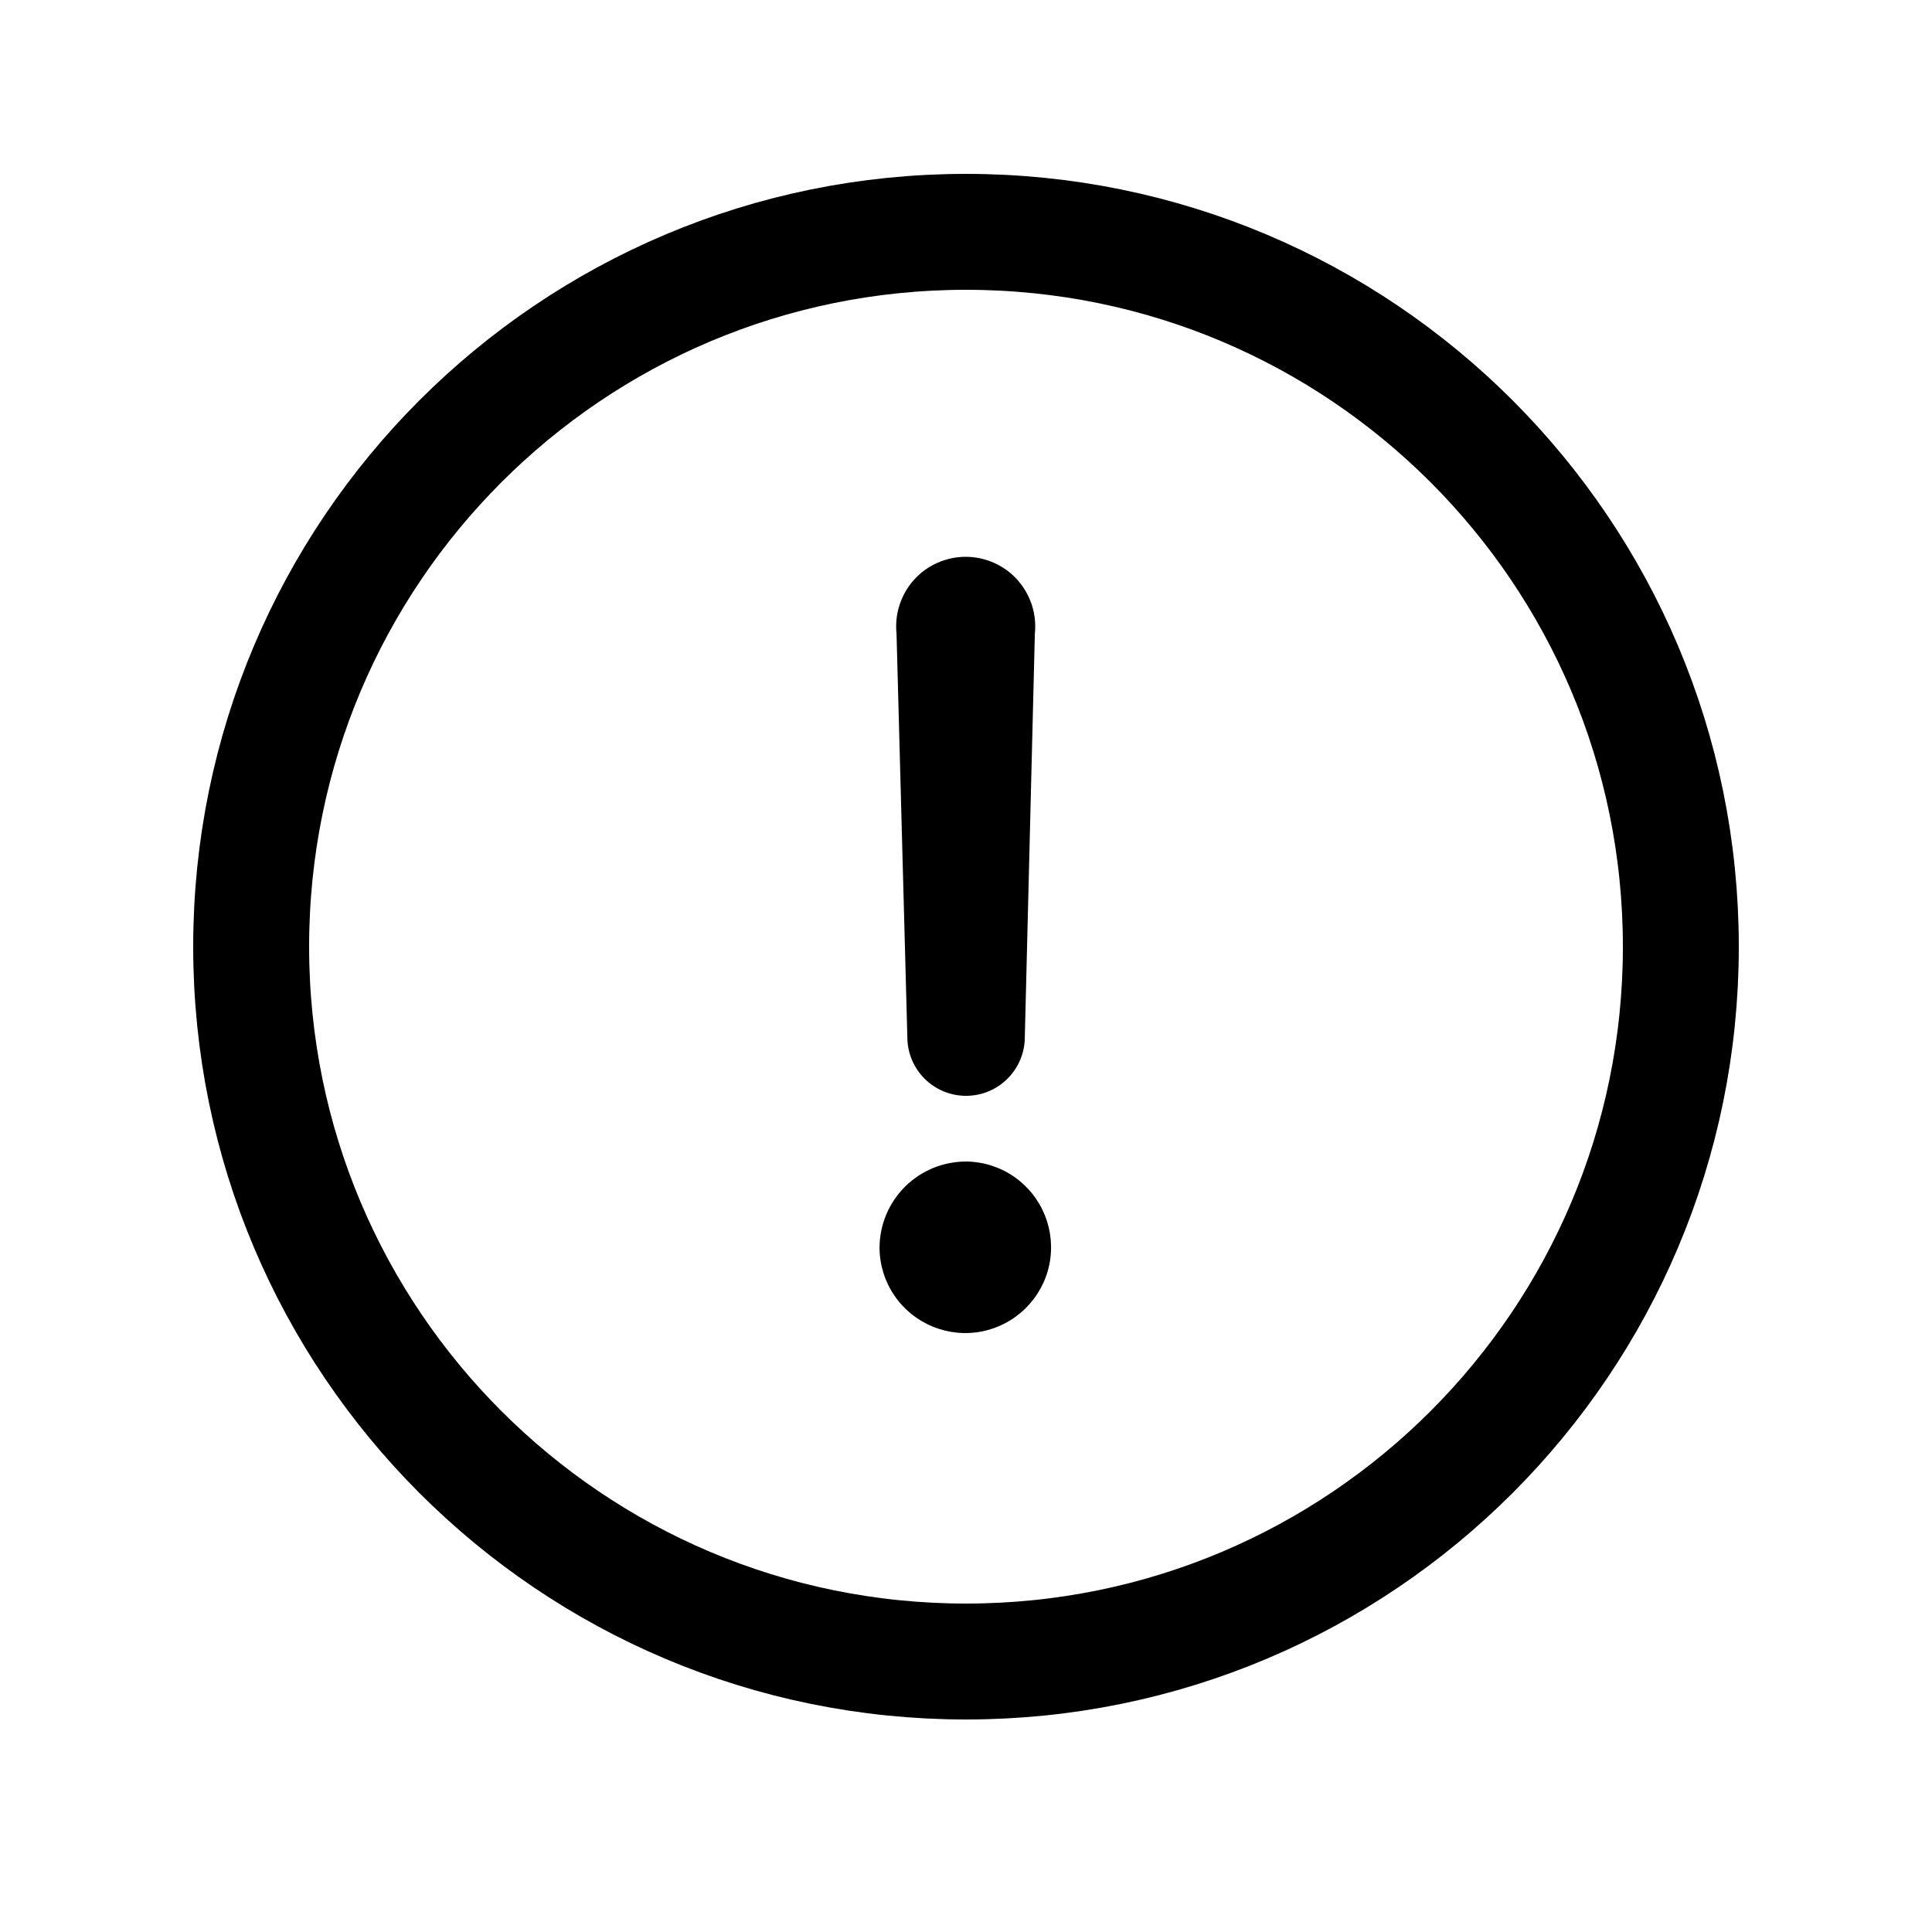
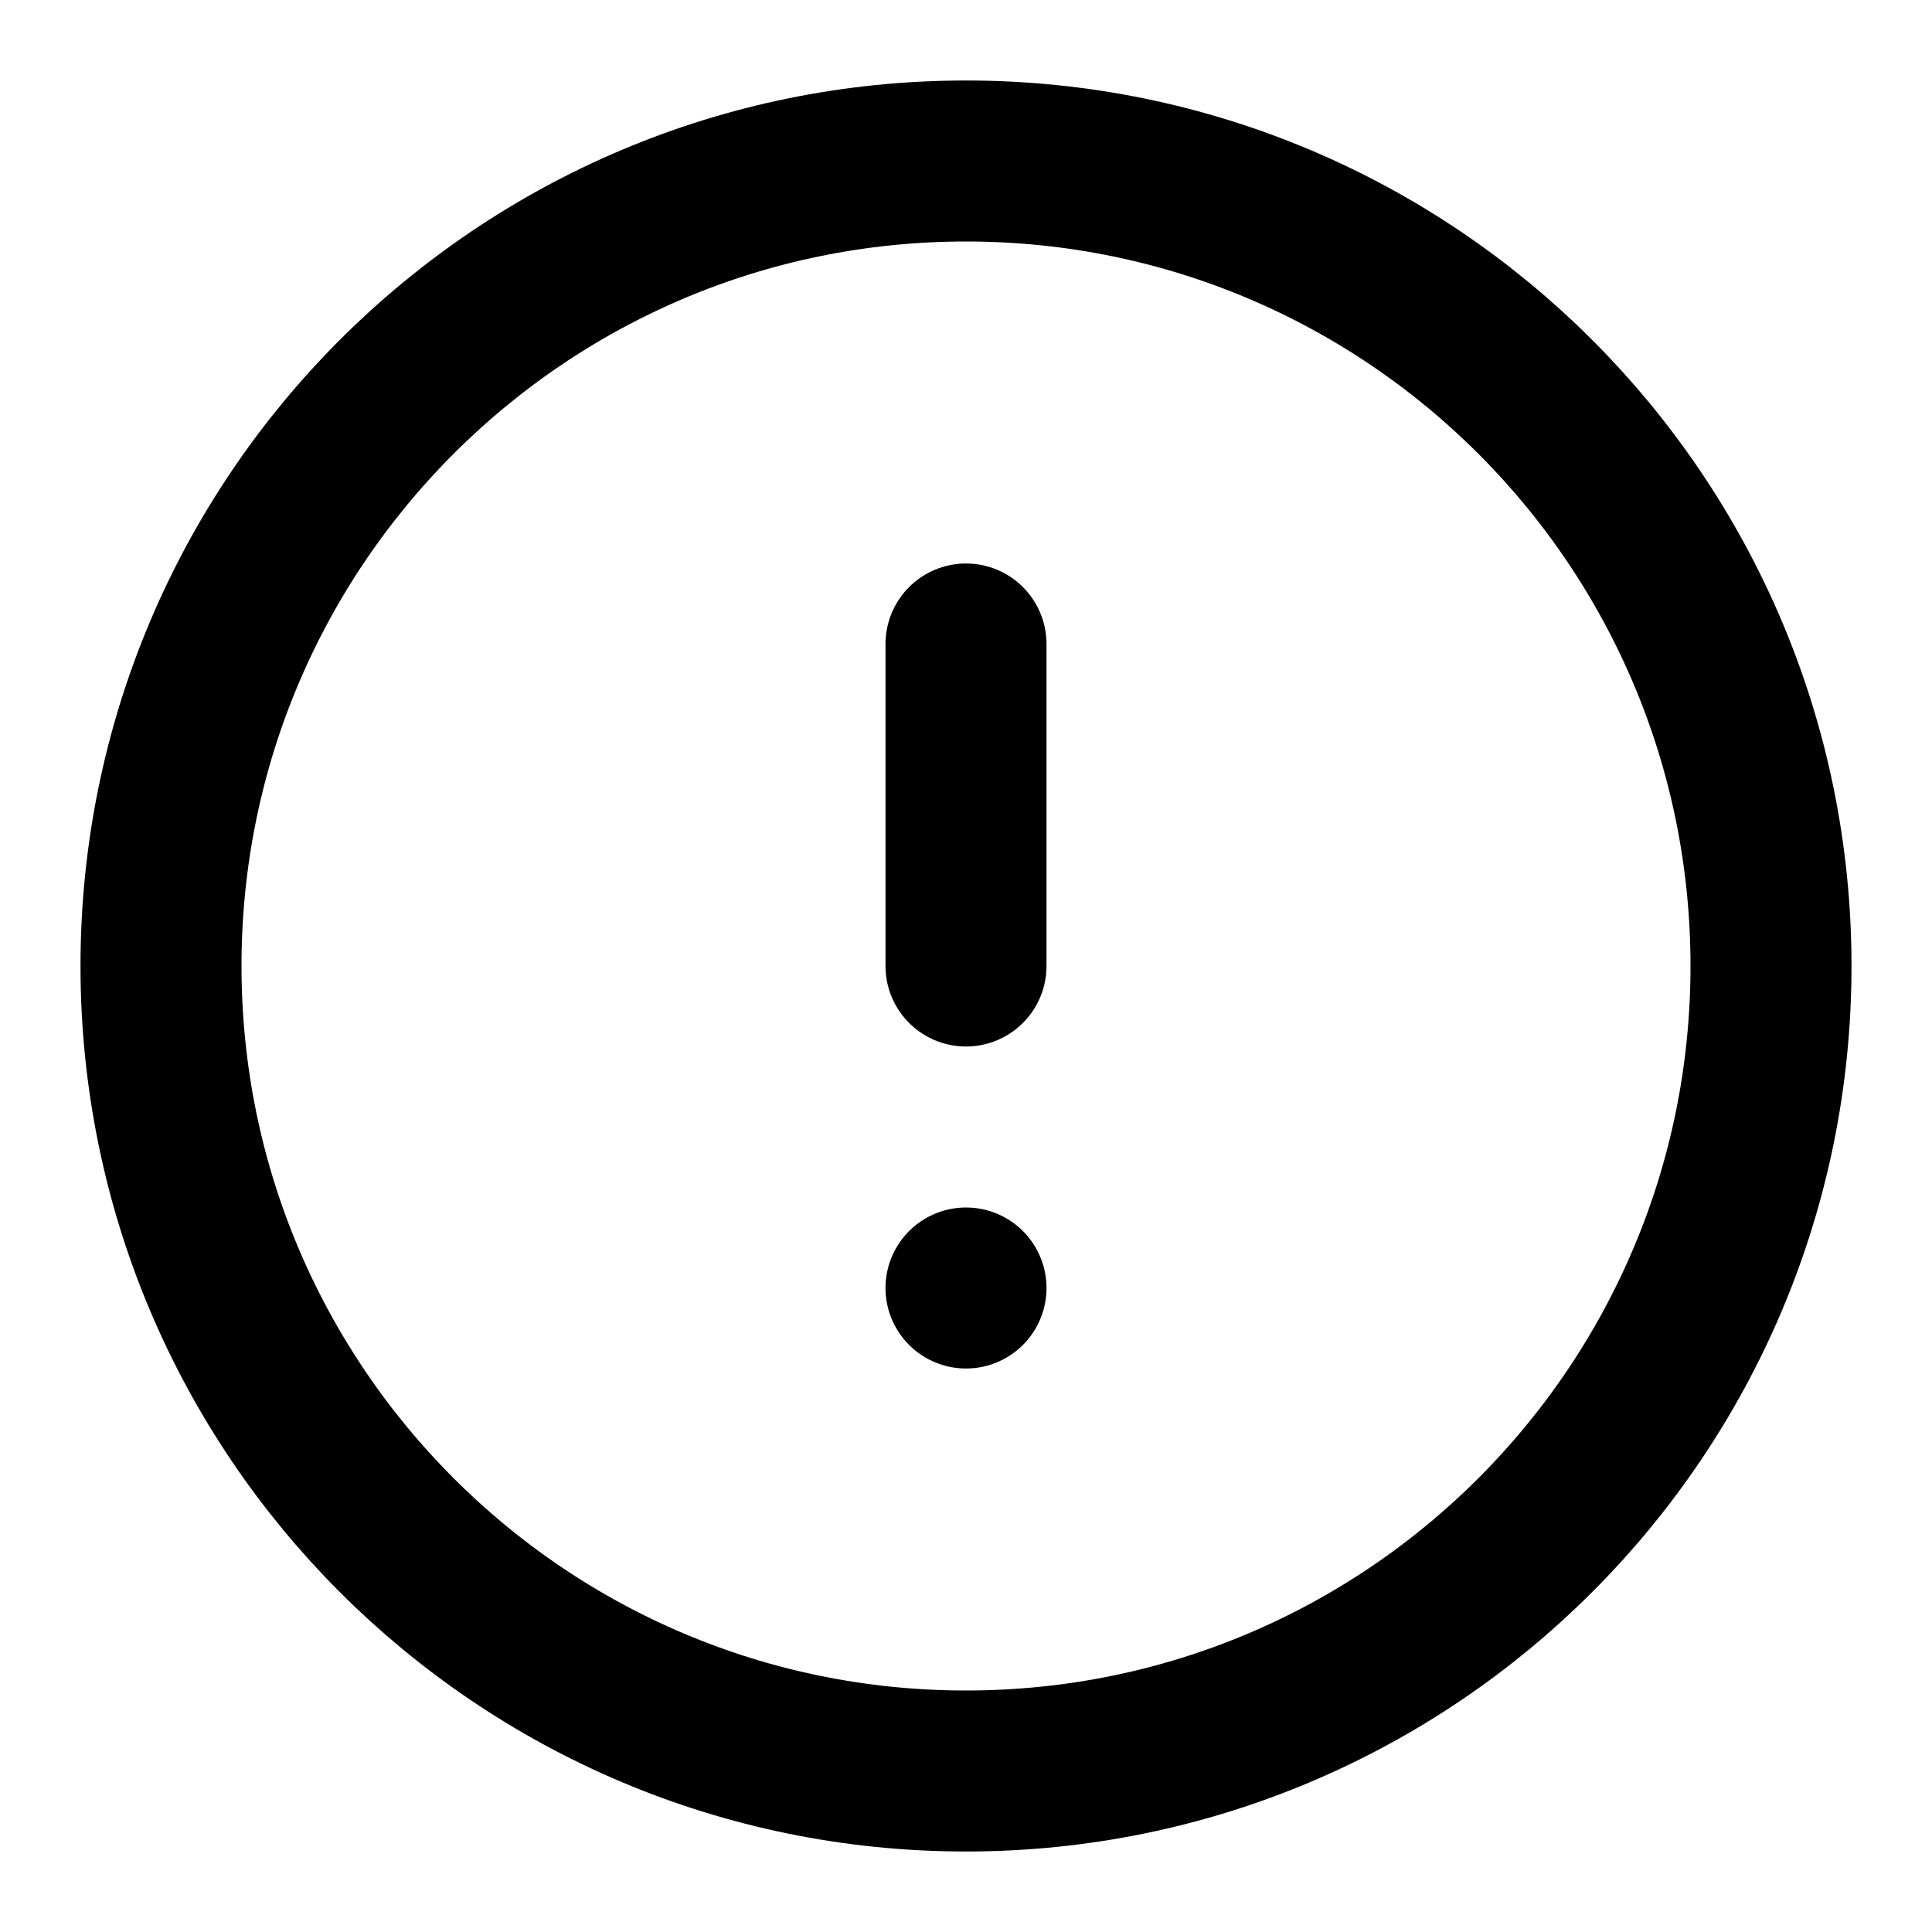
- <svg xmlns="http://www.w3.org/2000/svg" width="800px" height="800px" viewBox="-0.5 0 25 25" fill="none">
-   <path d="M10.881 16.15C10.881 16.002 10.91 15.856 10.967 15.719C11.024 15.582 11.107 15.459 11.212 15.354C11.318 15.25 11.442 15.168 11.579 15.112C11.716 15.057 11.863 15.029 12.011 15.03C12.229 15.034 12.441 15.102 12.621 15.226C12.801 15.35 12.94 15.524 13.021 15.727C13.102 15.929 13.122 16.151 13.078 16.365C13.034 16.579 12.927 16.774 12.772 16.928C12.617 17.082 12.42 17.186 12.206 17.229C11.992 17.271 11.77 17.249 11.569 17.166C11.367 17.083 11.194 16.943 11.072 16.762C10.949 16.581 10.883 16.368 10.881 16.15ZM11.241 13.42L11.101 8.2C11.088 8.075 11.101 7.948 11.14 7.828C11.179 7.708 11.242 7.597 11.327 7.503C11.411 7.409 11.514 7.334 11.63 7.283C11.745 7.232 11.87 7.205 11.996 7.205C12.122 7.205 12.247 7.232 12.362 7.283C12.477 7.334 12.581 7.409 12.665 7.503C12.749 7.597 12.813 7.708 12.852 7.828C12.891 7.948 12.904 8.075 12.891 8.2L12.761 13.42C12.761 13.621 12.681 13.815 12.538 13.957C12.396 14.1 12.202 14.18 12.001 14.18C11.799 14.18 11.606 14.1 11.463 13.957C11.321 13.815 11.241 13.621 11.241 13.42Z" fill="#000000" />
-   <path d="M12 21.5C17.109 21.5 21.25 17.359 21.25 12.25C21.25 7.141 17.109 3 12 3C6.891 3 2.75 7.141 2.75 12.25C2.75 17.359 6.891 21.5 12 21.5Z" stroke="#000000" stroke-width="1.5" stroke-linecap="round" stroke-linejoin="round" />
+ <svg xmlns="http://www.w3.org/2000/svg" width="800px" height="800px" viewBox="0 0 24 24">
+   <g id="Complete">
+     <g id="alert-circle">
+       <g>
+         <line fill="none" stroke="#000000" stroke-linecap="round" stroke-linejoin="round" stroke-width="2" x1="12" x2="12" y1="8" y2="12" />
+         <line fill="none" stroke="#000000" stroke-linecap="round" stroke-linejoin="round" stroke-width="2" x1="12" x2="12" y1="16" y2="16" />
+         <circle cx="12" cy="12" data-name="--Circle" fill="none" id="_--Circle" r="10" stroke="#000000" stroke-linecap="round" stroke-linejoin="round" stroke-width="2" />
+       </g>
+     </g>
+   </g>
</svg>
